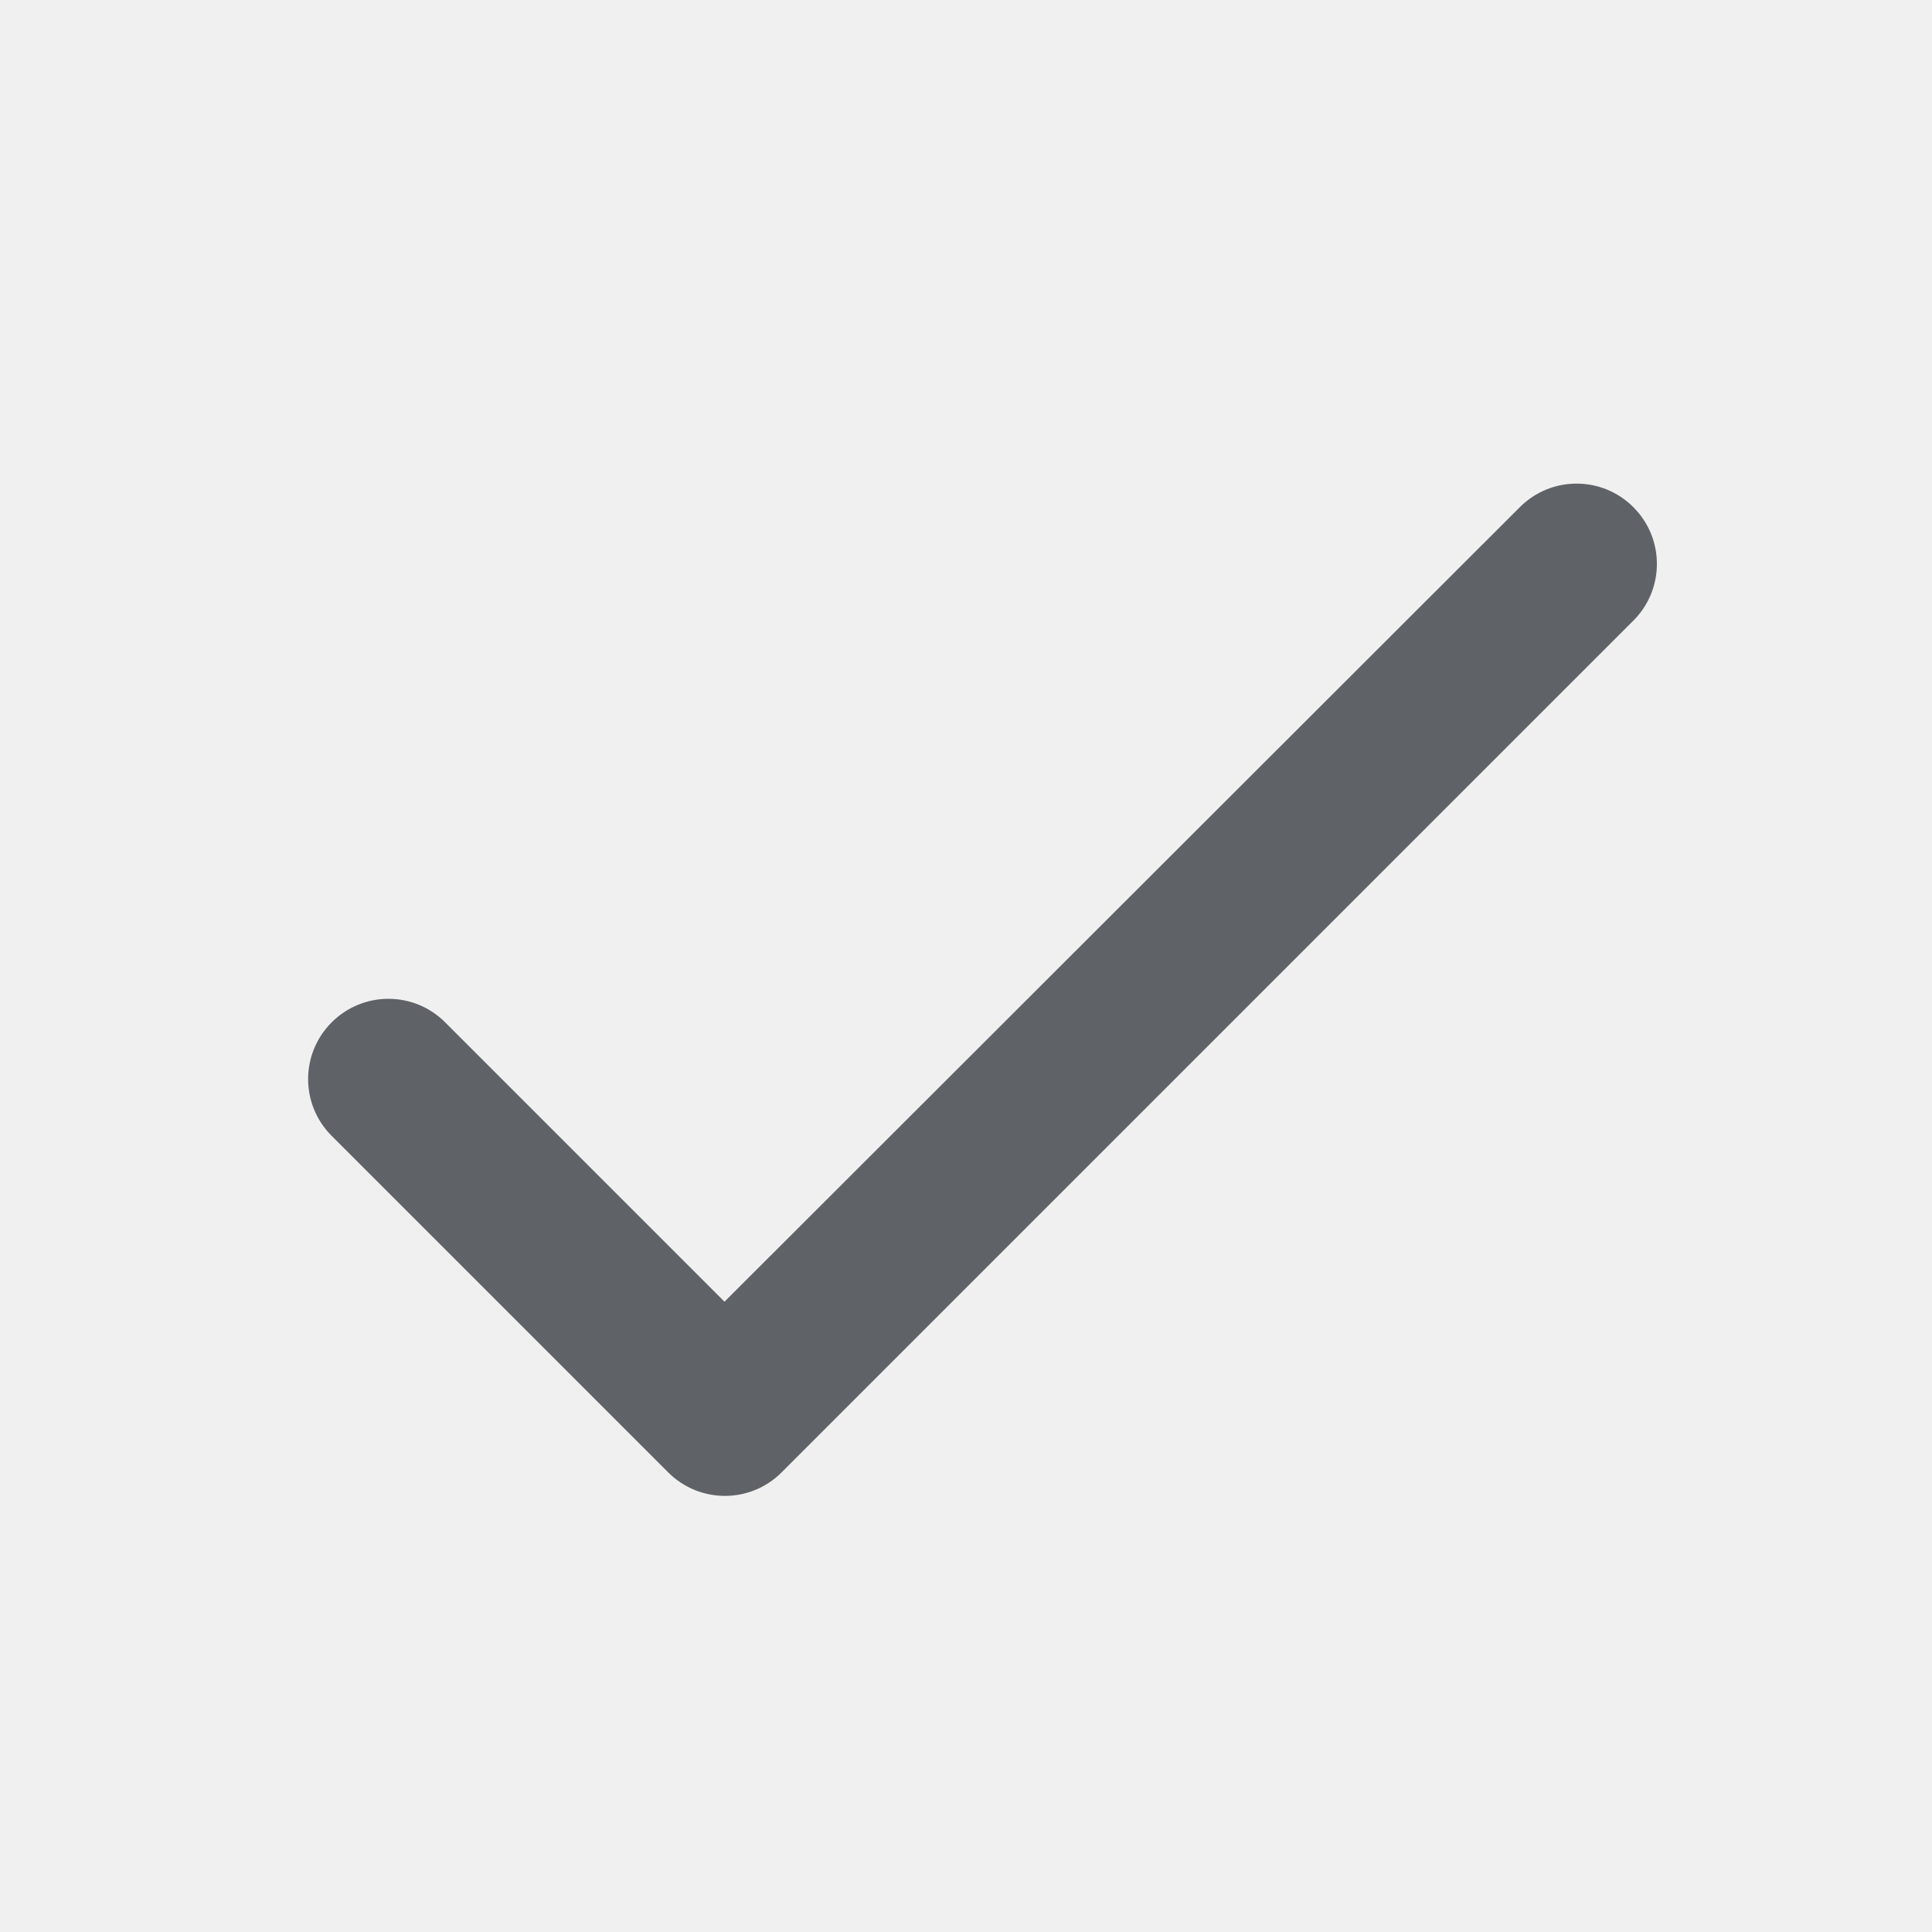
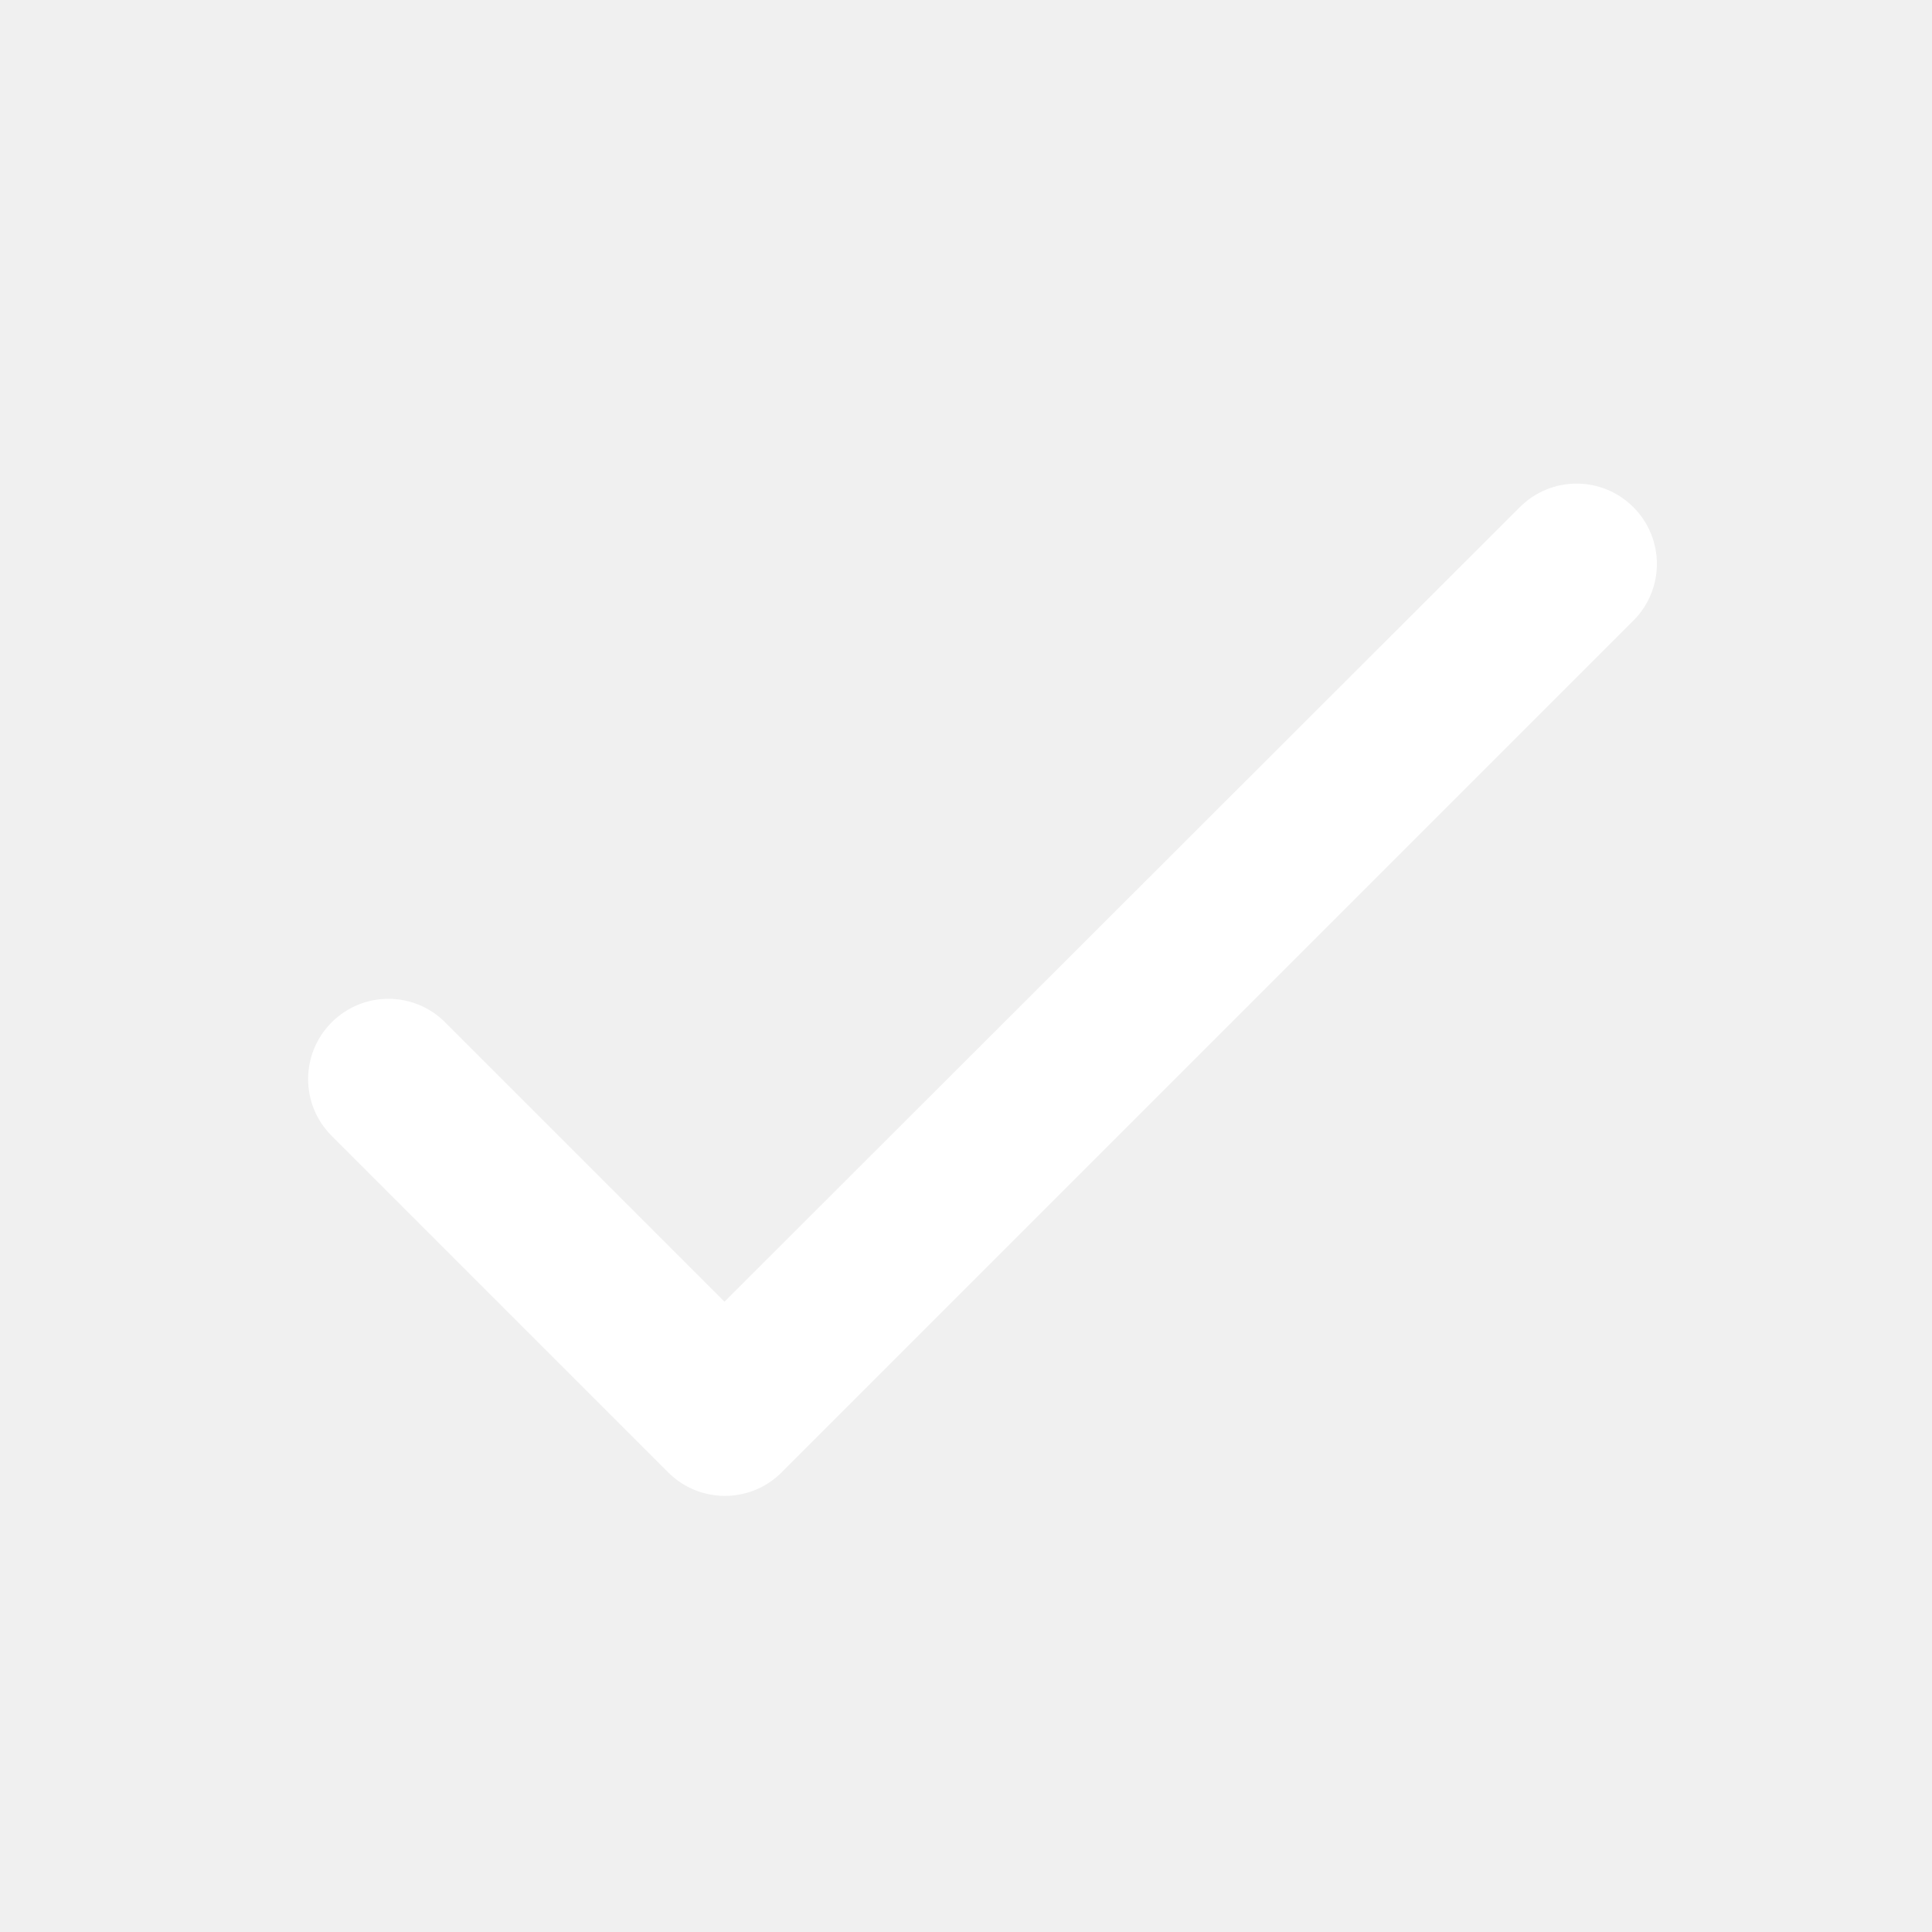
- <svg xmlns="http://www.w3.org/2000/svg" height="24px" viewBox="0 0 24 24" width="24px" fill="#5f6368">
+ <svg xmlns="http://www.w3.org/2000/svg" height="24px" viewBox="0 0 24 24" width="24px" fill="#ffffff">
  <path d="M0 0h24v24H0V0z" fill="none" />
  <path d="M9 16.17L5.53 12.7c-.39-.39-1.02-.39-1.41 0-.39.39-.39 1.02 0 1.41l4.18 4.18c.39.39 1.02.39 1.41 0L20.29 7.71c.39-.39.39-1.02 0-1.41-.39-.39-1.02-.39-1.41 0L9 16.17z" />
</svg>
